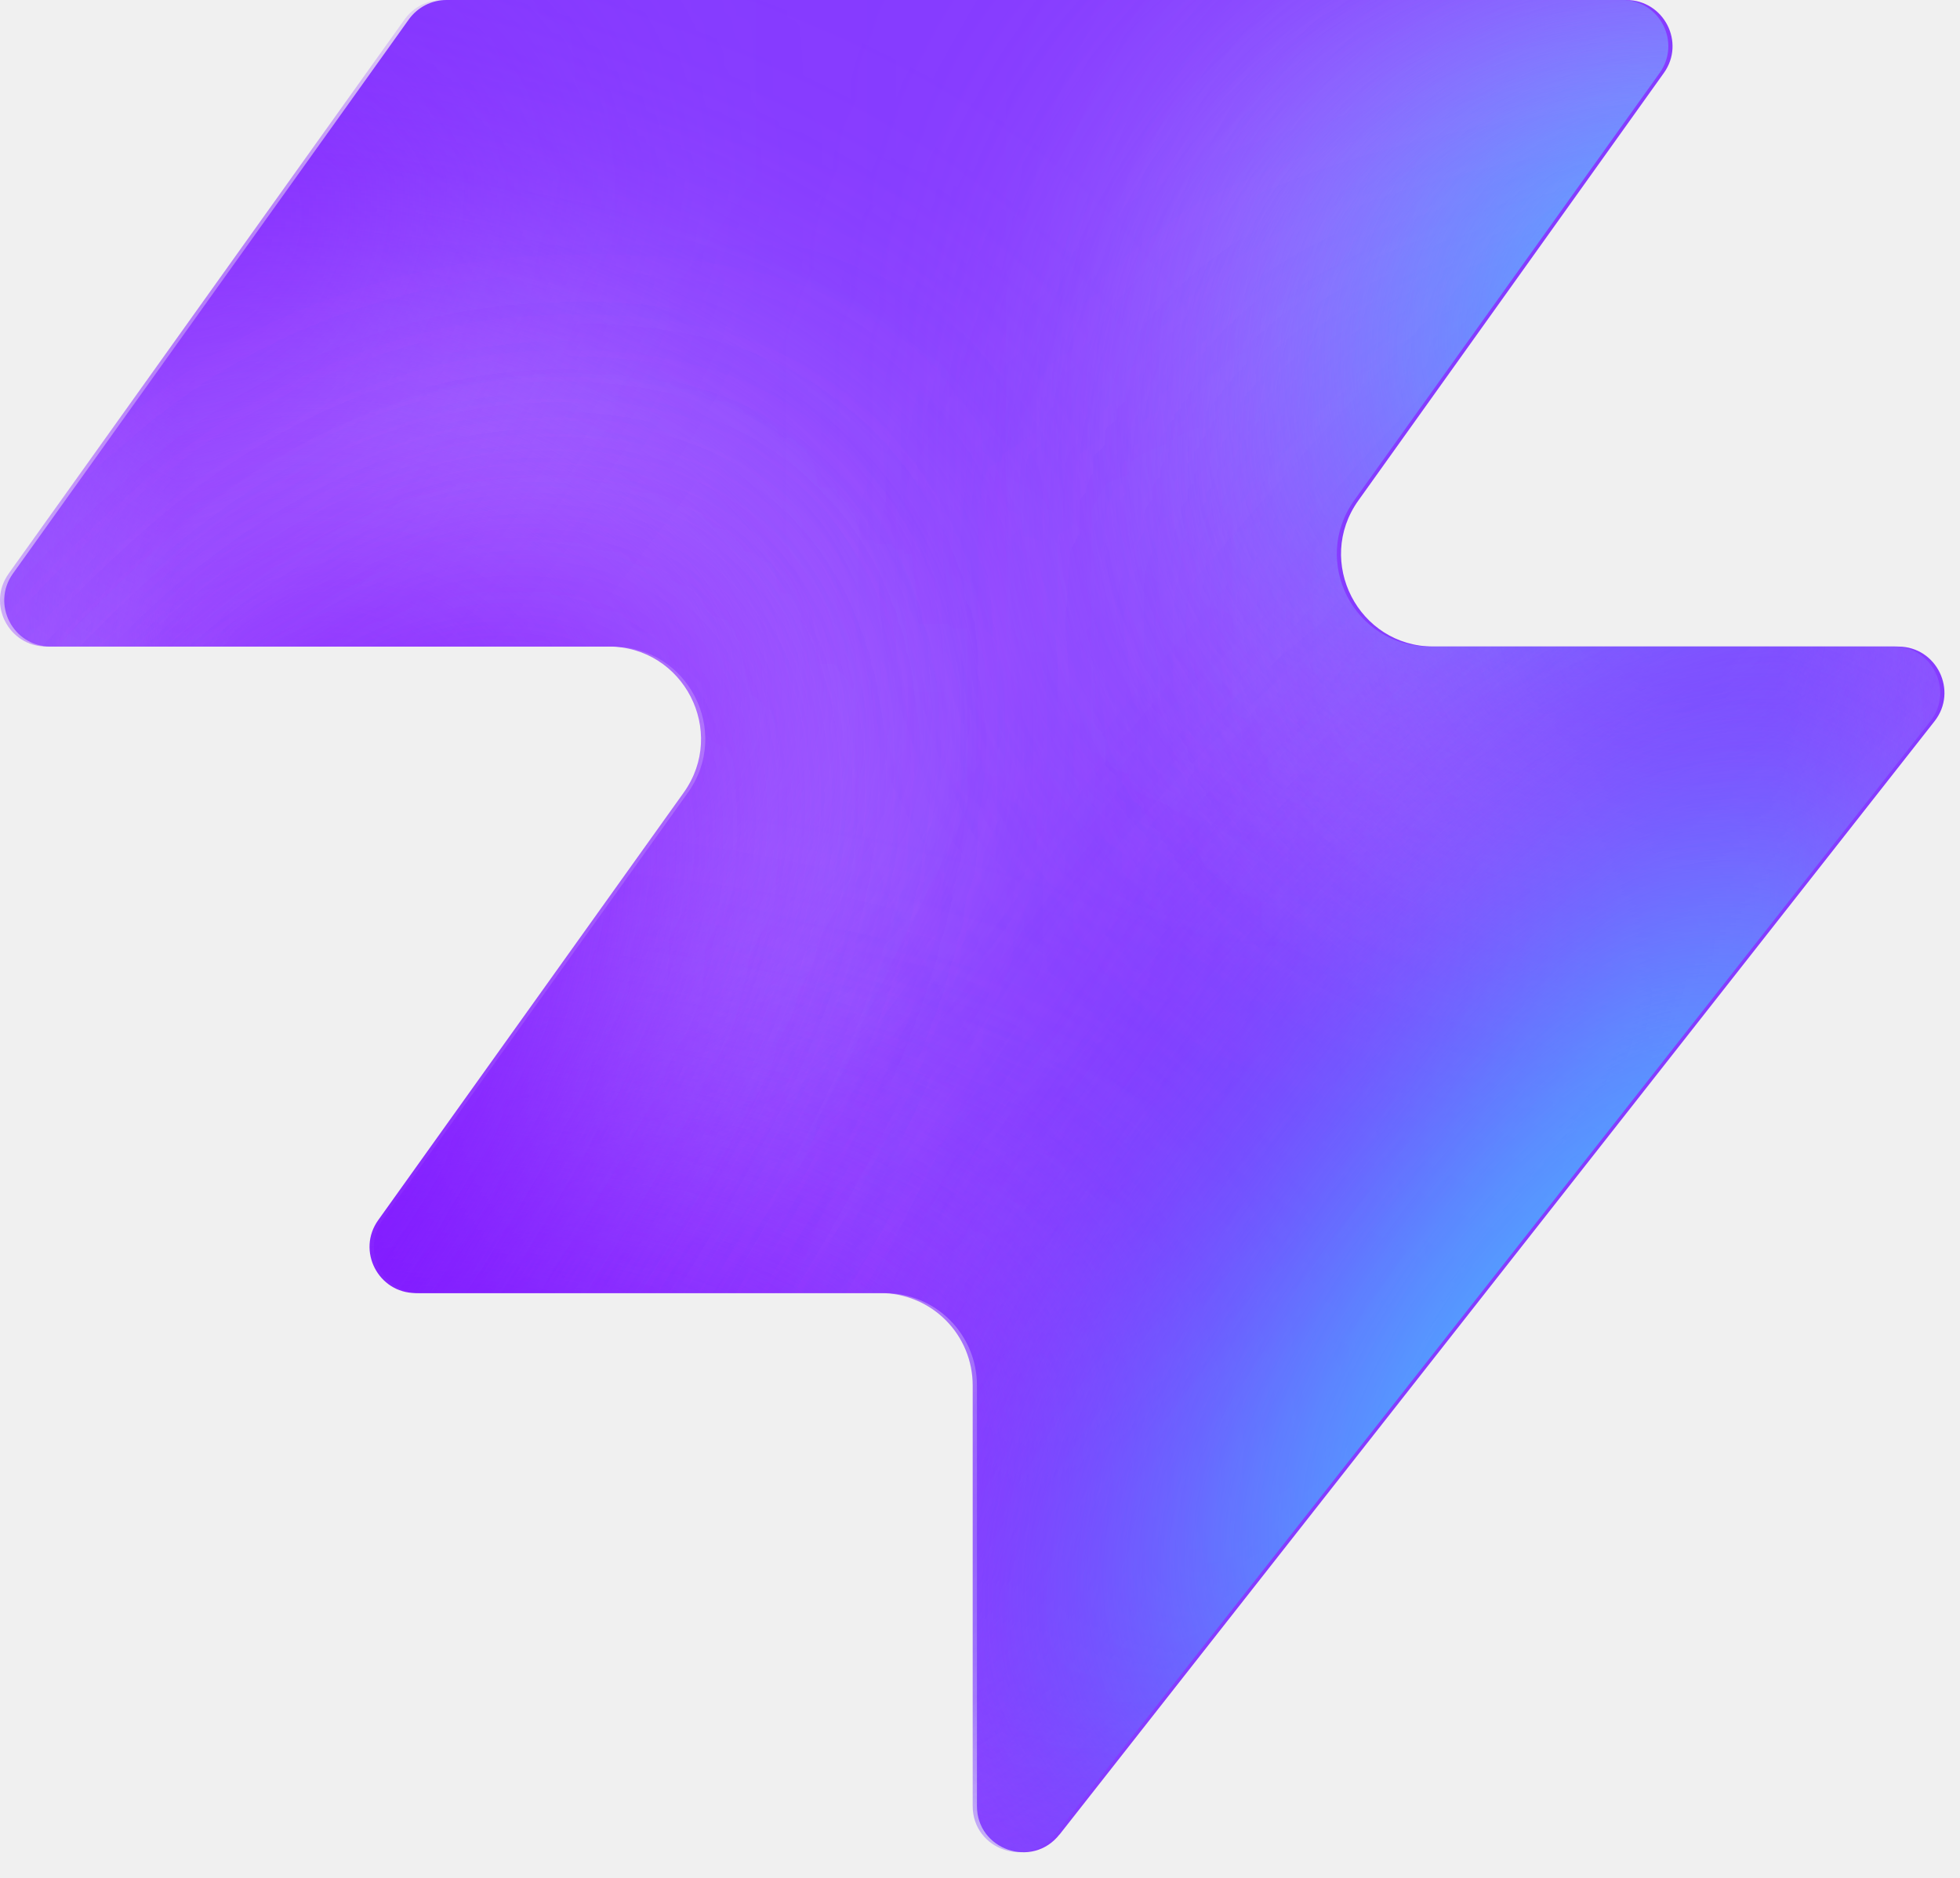
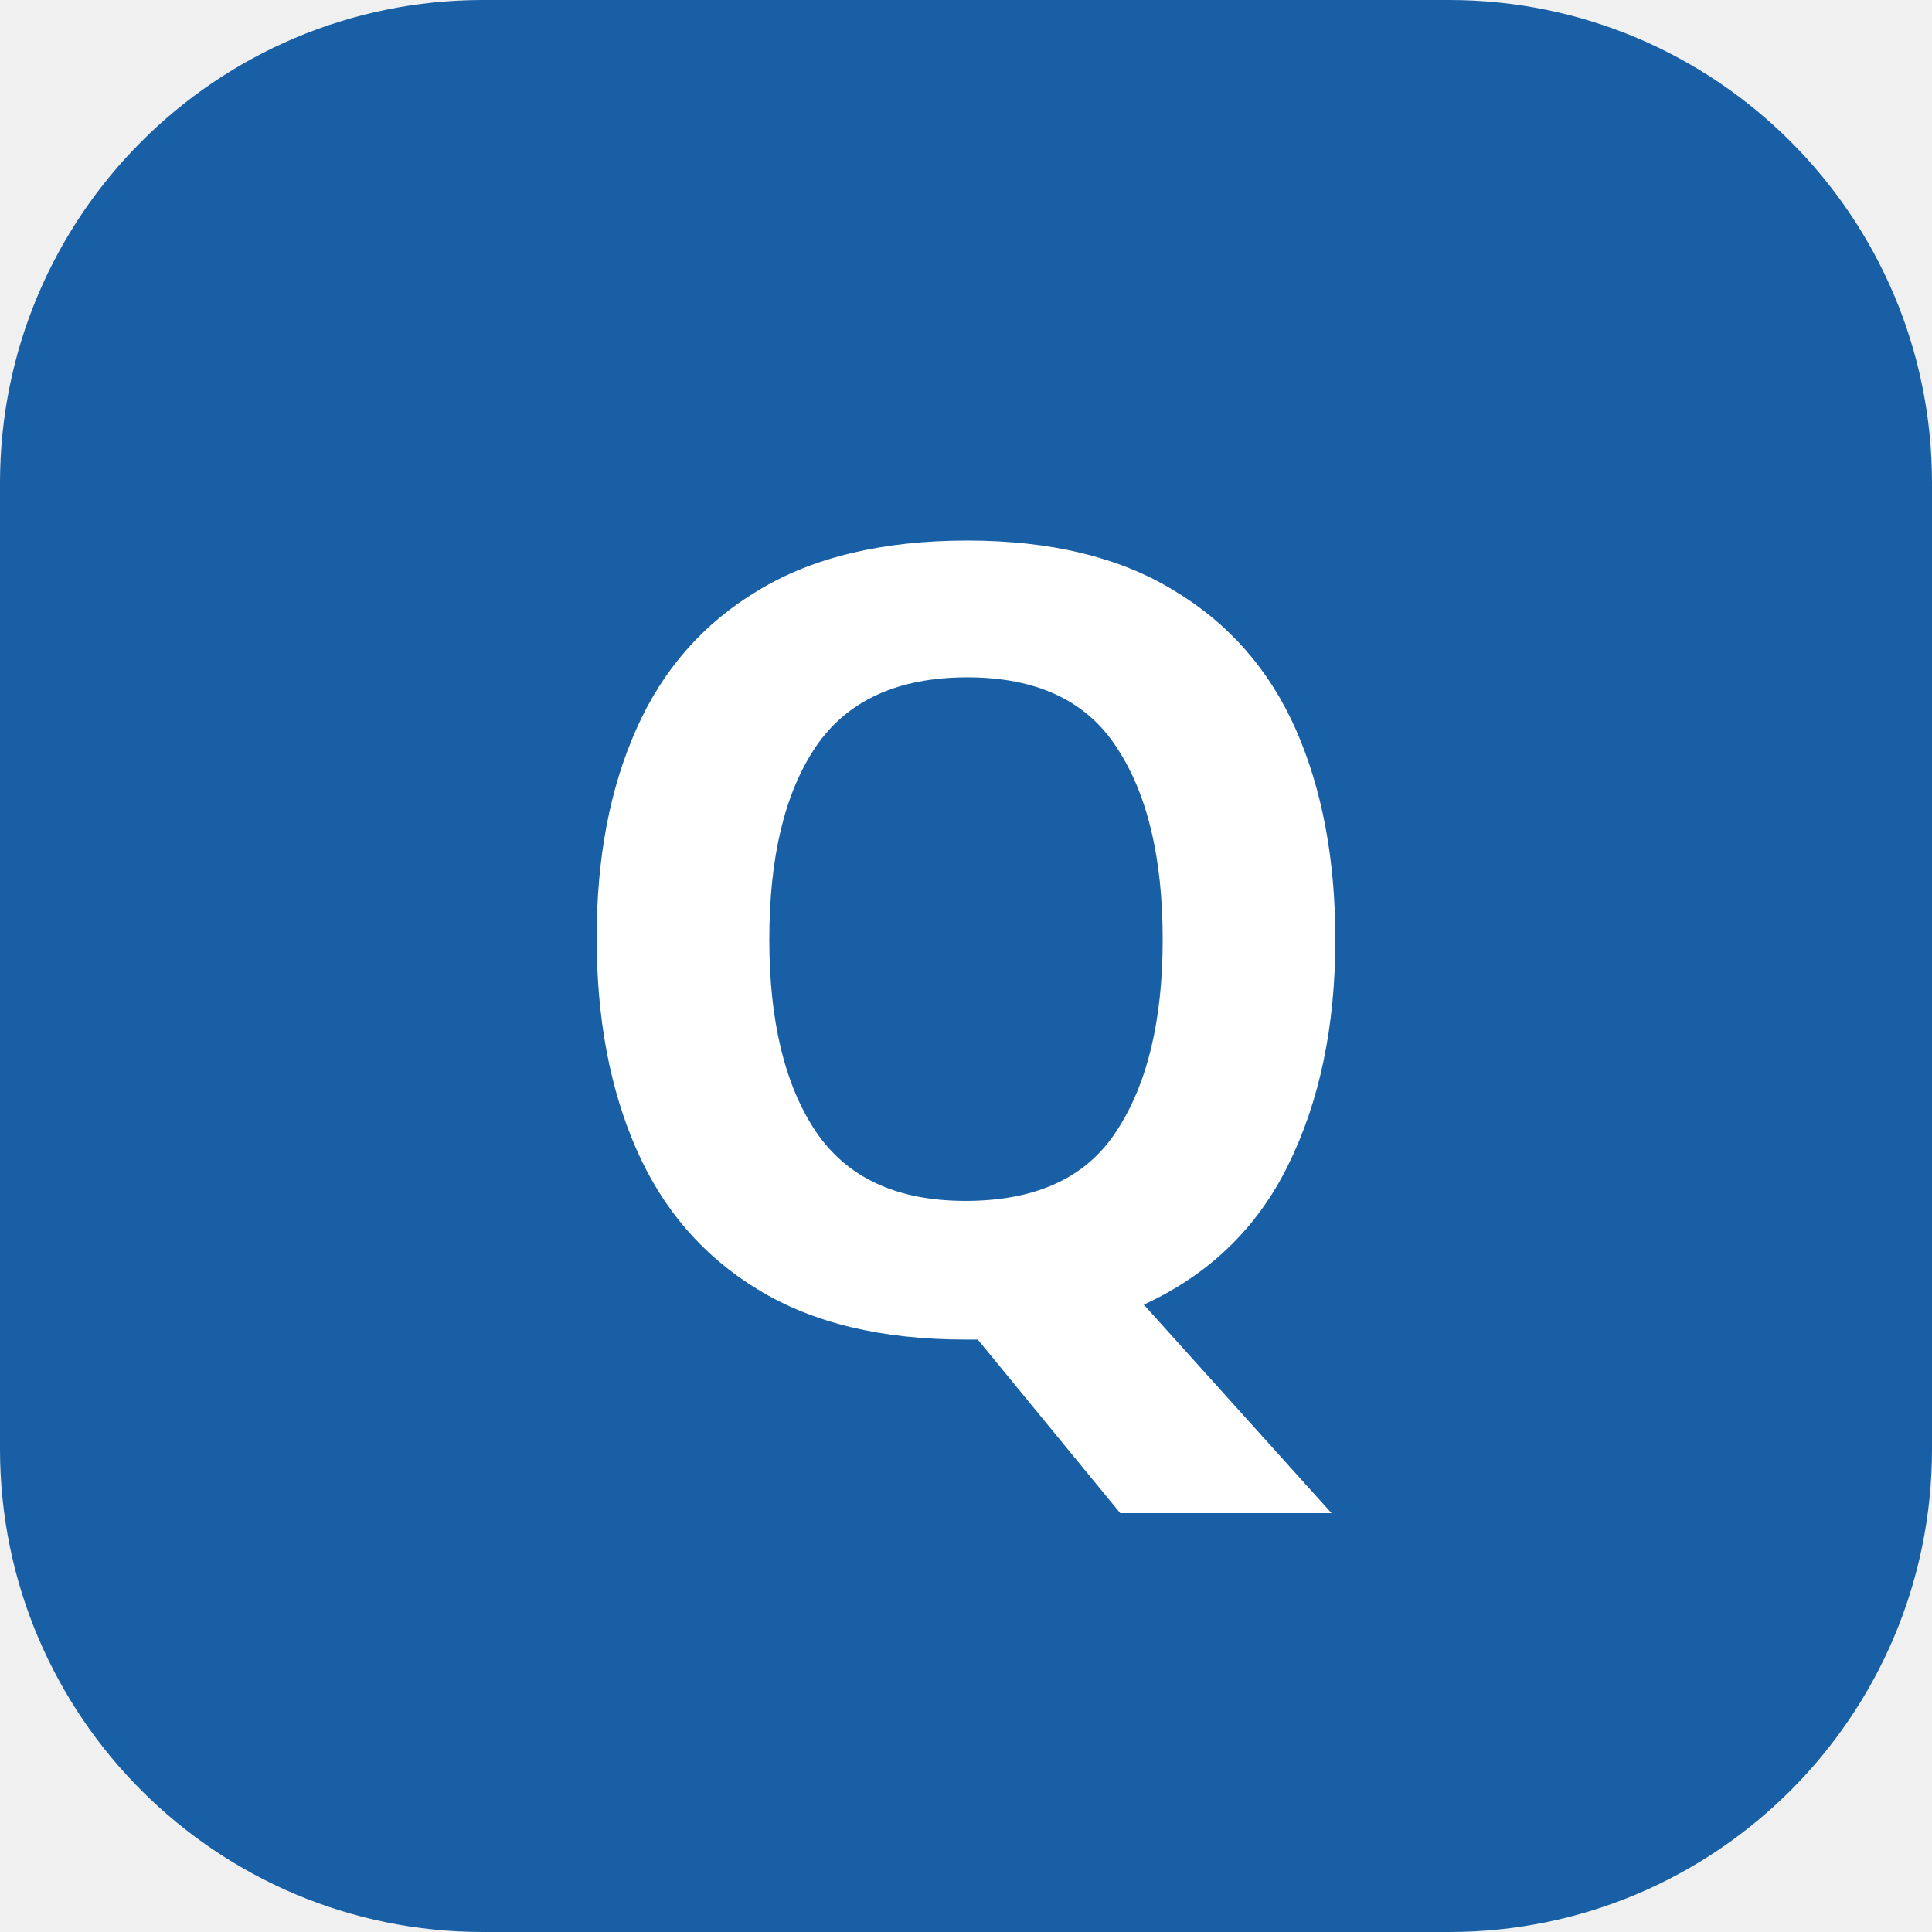
- <svg xmlns="http://www.w3.org/2000/svg" width="48" height="46" fill="none" viewBox="0 0 48 46">
-   <path fill="#863bff" d="M25.946 44.938c-.664.845-2.021.375-2.021-.698V33.937a2.26 2.26 0 0 0-2.262-2.262H10.287c-.92 0-1.456-1.04-.92-1.788l7.48-10.471c1.07-1.497 0-3.578-1.842-3.578H1.237c-.92 0-1.456-1.04-.92-1.788L10.013.474c.214-.297.556-.474.92-.474h28.894c.92 0 1.456 1.04.92 1.788l-7.48 10.471c-1.07 1.498 0 3.579 1.842 3.579h11.377c.943 0 1.473 1.088.89 1.83L25.947 44.94z" style="fill:#863bff;fill:color(display-p3 .525 .23 1);fill-opacity:1" />
-   <mask id="a" width="48" height="46" x="0" y="0" maskUnits="userSpaceOnUse" style="mask-type:alpha">
-     <path fill="#000" d="M25.842 44.938c-.664.844-2.021.375-2.021-.698V33.937a2.26 2.26 0 0 0-2.262-2.262H10.183c-.92 0-1.456-1.04-.92-1.788l7.48-10.471c1.07-1.498 0-3.579-1.842-3.579H1.133c-.92 0-1.456-1.04-.92-1.787L9.91.473c.214-.297.556-.474.92-.474h28.894c.92 0 1.456 1.04.92 1.788l-7.48 10.471c-1.07 1.498 0 3.578 1.842 3.578h11.377c.943 0 1.473 1.088.89 1.832L25.843 44.94z" style="fill:#000;fill-opacity:1" />
-   </mask>
-   <g mask="url(#a)">
-     <g filter="url(#b)">
-       <ellipse cx="5.508" cy="14.704" fill="#ede6ff" rx="5.508" ry="14.704" style="fill:#ede6ff;fill:color(display-p3 .927 .903 1);fill-opacity:1" transform="matrix(.00324 1 1 -.00324 -4.47 31.516)" />
-     </g>
-     <g filter="url(#c)">
-       <ellipse cx="10.399" cy="29.851" fill="#ede6ff" rx="10.399" ry="29.851" style="fill:#ede6ff;fill:color(display-p3 .927 .903 1);fill-opacity:1" transform="matrix(.00324 1 1 -.00324 -39.328 7.883)" />
-     </g>
-     <g filter="url(#d)">
-       <ellipse cx="5.508" cy="30.487" fill="#7e14ff" rx="5.508" ry="30.487" style="fill:#7e14ff;fill:color(display-p3 .492 .077 1);fill-opacity:1" transform="rotate(89.814 -25.913 -14.639)scale(1 -1)" />
-     </g>
-     <g filter="url(#e)">
-       <ellipse cx="5.508" cy="30.599" fill="#7e14ff" rx="5.508" ry="30.599" style="fill:#7e14ff;fill:color(display-p3 .492 .077 1);fill-opacity:1" transform="rotate(89.814 -32.644 -3.334)scale(1 -1)" />
-     </g>
-     <g filter="url(#f)">
-       <ellipse cx="5.508" cy="30.599" fill="#7e14ff" rx="5.508" ry="30.599" style="fill:#7e14ff;fill:color(display-p3 .492 .077 1);fill-opacity:1" transform="matrix(.00324 1 1 -.00324 -34.34 30.47)" />
-     </g>
-     <g filter="url(#g)">
-       <ellipse cx="14.072" cy="22.078" fill="#ede6ff" rx="14.072" ry="22.078" style="fill:#ede6ff;fill:color(display-p3 .927 .903 1);fill-opacity:1" transform="rotate(93.35 24.506 48.493)scale(-1 1)" />
-     </g>
-     <g filter="url(#h)">
-       <ellipse cx="3.47" cy="21.501" fill="#7e14ff" rx="3.47" ry="21.501" style="fill:#7e14ff;fill:color(display-p3 .492 .077 1);fill-opacity:1" transform="rotate(89.009 28.708 47.59)scale(-1 1)" />
-     </g>
-     <g filter="url(#i)">
-       <ellipse cx="3.47" cy="21.501" fill="#7e14ff" rx="3.47" ry="21.501" style="fill:#7e14ff;fill:color(display-p3 .492 .077 1);fill-opacity:1" transform="rotate(89.009 28.708 47.59)scale(-1 1)" />
-     </g>
-     <g filter="url(#j)">
-       <ellipse cx=".387" cy="8.972" fill="#7e14ff" rx="4.407" ry="29.108" style="fill:#7e14ff;fill:color(display-p3 .492 .077 1);fill-opacity:1" transform="rotate(39.51 .387 8.972)" />
-     </g>
-     <g filter="url(#k)">
-       <ellipse cx="47.523" cy="-6.092" fill="#7e14ff" rx="4.407" ry="29.108" style="fill:#7e14ff;fill:color(display-p3 .492 .077 1);fill-opacity:1" transform="rotate(37.892 47.523 -6.092)" />
-     </g>
-     <g filter="url(#l)">
-       <ellipse cx="41.412" cy="6.333" fill="#47bfff" rx="5.971" ry="9.665" style="fill:#47bfff;fill:color(display-p3 .28 .748 1);fill-opacity:1" transform="rotate(37.892 41.412 6.333)" />
-     </g>
-     <g filter="url(#m)">
-       <ellipse cx="-1.879" cy="38.332" fill="#7e14ff" rx="4.407" ry="29.108" style="fill:#7e14ff;fill:color(display-p3 .492 .077 1);fill-opacity:1" transform="rotate(37.892 -1.88 38.332)" />
-     </g>
-     <g filter="url(#n)">
-       <ellipse cx="-1.879" cy="38.332" fill="#7e14ff" rx="4.407" ry="29.108" style="fill:#7e14ff;fill:color(display-p3 .492 .077 1);fill-opacity:1" transform="rotate(37.892 -1.88 38.332)" />
-     </g>
-     <g filter="url(#o)">
-       <ellipse cx="35.651" cy="29.907" fill="#7e14ff" rx="4.407" ry="29.108" style="fill:#7e14ff;fill:color(display-p3 .492 .077 1);fill-opacity:1" transform="rotate(37.892 35.651 29.907)" />
-     </g>
-     <g filter="url(#p)">
-       <ellipse cx="38.418" cy="32.4" fill="#47bfff" rx="5.971" ry="15.297" style="fill:#47bfff;fill:color(display-p3 .28 .748 1);fill-opacity:1" transform="rotate(37.892 38.418 32.4)" />
-     </g>
-   </g>
-   <defs>
-     <filter id="b" width="60.045" height="41.654" x="-19.77" y="16.149" color-interpolation-filters="sRGB" filterUnits="userSpaceOnUse">
-       <feFlood flood-opacity="0" result="BackgroundImageFix" />
-       <feBlend in="SourceGraphic" in2="BackgroundImageFix" result="shape" />
-       <feGaussianBlur result="effect1_foregroundBlur_2002_17158" stdDeviation="7.659" />
-     </filter>
-     <filter id="c" width="90.34" height="51.437" x="-54.613" y="-7.533" color-interpolation-filters="sRGB" filterUnits="userSpaceOnUse">
-       <feFlood flood-opacity="0" result="BackgroundImageFix" />
-       <feBlend in="SourceGraphic" in2="BackgroundImageFix" result="shape" />
-       <feGaussianBlur result="effect1_foregroundBlur_2002_17158" stdDeviation="7.659" />
-     </filter>
-     <filter id="d" width="79.355" height="29.4" x="-49.64" y="2.03" color-interpolation-filters="sRGB" filterUnits="userSpaceOnUse">
-       <feFlood flood-opacity="0" result="BackgroundImageFix" />
-       <feBlend in="SourceGraphic" in2="BackgroundImageFix" result="shape" />
-       <feGaussianBlur result="effect1_foregroundBlur_2002_17158" stdDeviation="4.596" />
-     </filter>
-     <filter id="e" width="79.579" height="29.4" x="-45.045" y="20.029" color-interpolation-filters="sRGB" filterUnits="userSpaceOnUse">
-       <feFlood flood-opacity="0" result="BackgroundImageFix" />
-       <feBlend in="SourceGraphic" in2="BackgroundImageFix" result="shape" />
-       <feGaussianBlur result="effect1_foregroundBlur_2002_17158" stdDeviation="4.596" />
-     </filter>
-     <filter id="f" width="79.579" height="29.4" x="-43.513" y="21.178" color-interpolation-filters="sRGB" filterUnits="userSpaceOnUse">
-       <feFlood flood-opacity="0" result="BackgroundImageFix" />
-       <feBlend in="SourceGraphic" in2="BackgroundImageFix" result="shape" />
-       <feGaussianBlur result="effect1_foregroundBlur_2002_17158" stdDeviation="4.596" />
-     </filter>
-     <filter id="g" width="74.749" height="58.852" x="15.756" y="-17.901" color-interpolation-filters="sRGB" filterUnits="userSpaceOnUse">
-       <feFlood flood-opacity="0" result="BackgroundImageFix" />
-       <feBlend in="SourceGraphic" in2="BackgroundImageFix" result="shape" />
-       <feGaussianBlur result="effect1_foregroundBlur_2002_17158" stdDeviation="7.659" />
-     </filter>
-     <filter id="h" width="61.377" height="25.362" x="23.548" y="2.284" color-interpolation-filters="sRGB" filterUnits="userSpaceOnUse">
-       <feFlood flood-opacity="0" result="BackgroundImageFix" />
-       <feBlend in="SourceGraphic" in2="BackgroundImageFix" result="shape" />
-       <feGaussianBlur result="effect1_foregroundBlur_2002_17158" stdDeviation="4.596" />
-     </filter>
-     <filter id="i" width="61.377" height="25.362" x="23.548" y="2.284" color-interpolation-filters="sRGB" filterUnits="userSpaceOnUse">
-       <feFlood flood-opacity="0" result="BackgroundImageFix" />
-       <feBlend in="SourceGraphic" in2="BackgroundImageFix" result="shape" />
-       <feGaussianBlur result="effect1_foregroundBlur_2002_17158" stdDeviation="4.596" />
-     </filter>
-     <filter id="j" width="56.045" height="63.649" x="-27.636" y="-22.853" color-interpolation-filters="sRGB" filterUnits="userSpaceOnUse">
-       <feFlood flood-opacity="0" result="BackgroundImageFix" />
-       <feBlend in="SourceGraphic" in2="BackgroundImageFix" result="shape" />
-       <feGaussianBlur result="effect1_foregroundBlur_2002_17158" stdDeviation="4.596" />
-     </filter>
-     <filter id="k" width="54.814" height="64.646" x="20.116" y="-38.415" color-interpolation-filters="sRGB" filterUnits="userSpaceOnUse">
-       <feFlood flood-opacity="0" result="BackgroundImageFix" />
-       <feBlend in="SourceGraphic" in2="BackgroundImageFix" result="shape" />
-       <feGaussianBlur result="effect1_foregroundBlur_2002_17158" stdDeviation="4.596" />
-     </filter>
-     <filter id="l" width="33.541" height="35.313" x="24.641" y="-11.323" color-interpolation-filters="sRGB" filterUnits="userSpaceOnUse">
-       <feFlood flood-opacity="0" result="BackgroundImageFix" />
-       <feBlend in="SourceGraphic" in2="BackgroundImageFix" result="shape" />
-       <feGaussianBlur result="effect1_foregroundBlur_2002_17158" stdDeviation="4.596" />
-     </filter>
-     <filter id="m" width="54.814" height="64.646" x="-29.286" y="6.009" color-interpolation-filters="sRGB" filterUnits="userSpaceOnUse">
-       <feFlood flood-opacity="0" result="BackgroundImageFix" />
-       <feBlend in="SourceGraphic" in2="BackgroundImageFix" result="shape" />
-       <feGaussianBlur result="effect1_foregroundBlur_2002_17158" stdDeviation="4.596" />
-     </filter>
-     <filter id="n" width="54.814" height="64.646" x="-29.286" y="6.009" color-interpolation-filters="sRGB" filterUnits="userSpaceOnUse">
-       <feFlood flood-opacity="0" result="BackgroundImageFix" />
-       <feBlend in="SourceGraphic" in2="BackgroundImageFix" result="shape" />
-       <feGaussianBlur result="effect1_foregroundBlur_2002_17158" stdDeviation="4.596" />
-     </filter>
-     <filter id="o" width="54.814" height="64.646" x="8.244" y="-2.416" color-interpolation-filters="sRGB" filterUnits="userSpaceOnUse">
-       <feFlood flood-opacity="0" result="BackgroundImageFix" />
-       <feBlend in="SourceGraphic" in2="BackgroundImageFix" result="shape" />
-       <feGaussianBlur result="effect1_foregroundBlur_2002_17158" stdDeviation="4.596" />
-     </filter>
-     <filter id="p" width="39.409" height="43.623" x="18.713" y="10.588" color-interpolation-filters="sRGB" filterUnits="userSpaceOnUse">
-       <feFlood flood-opacity="0" result="BackgroundImageFix" />
-       <feBlend in="SourceGraphic" in2="BackgroundImageFix" result="shape" />
-       <feGaussianBlur result="effect1_foregroundBlur_2002_17158" stdDeviation="4.596" />
-     </filter>
-   </defs>
+ <svg xmlns="http://www.w3.org/2000/svg" viewBox="0 0 32 32">
+   <rect width="32" height="32" rx="8" fill="#185FA5" />
+   <text x="16" y="22" text-anchor="middle" font-family="system-ui, sans-serif" font-size="18" font-weight="700" fill="#ffffff">Q</text>
</svg>
